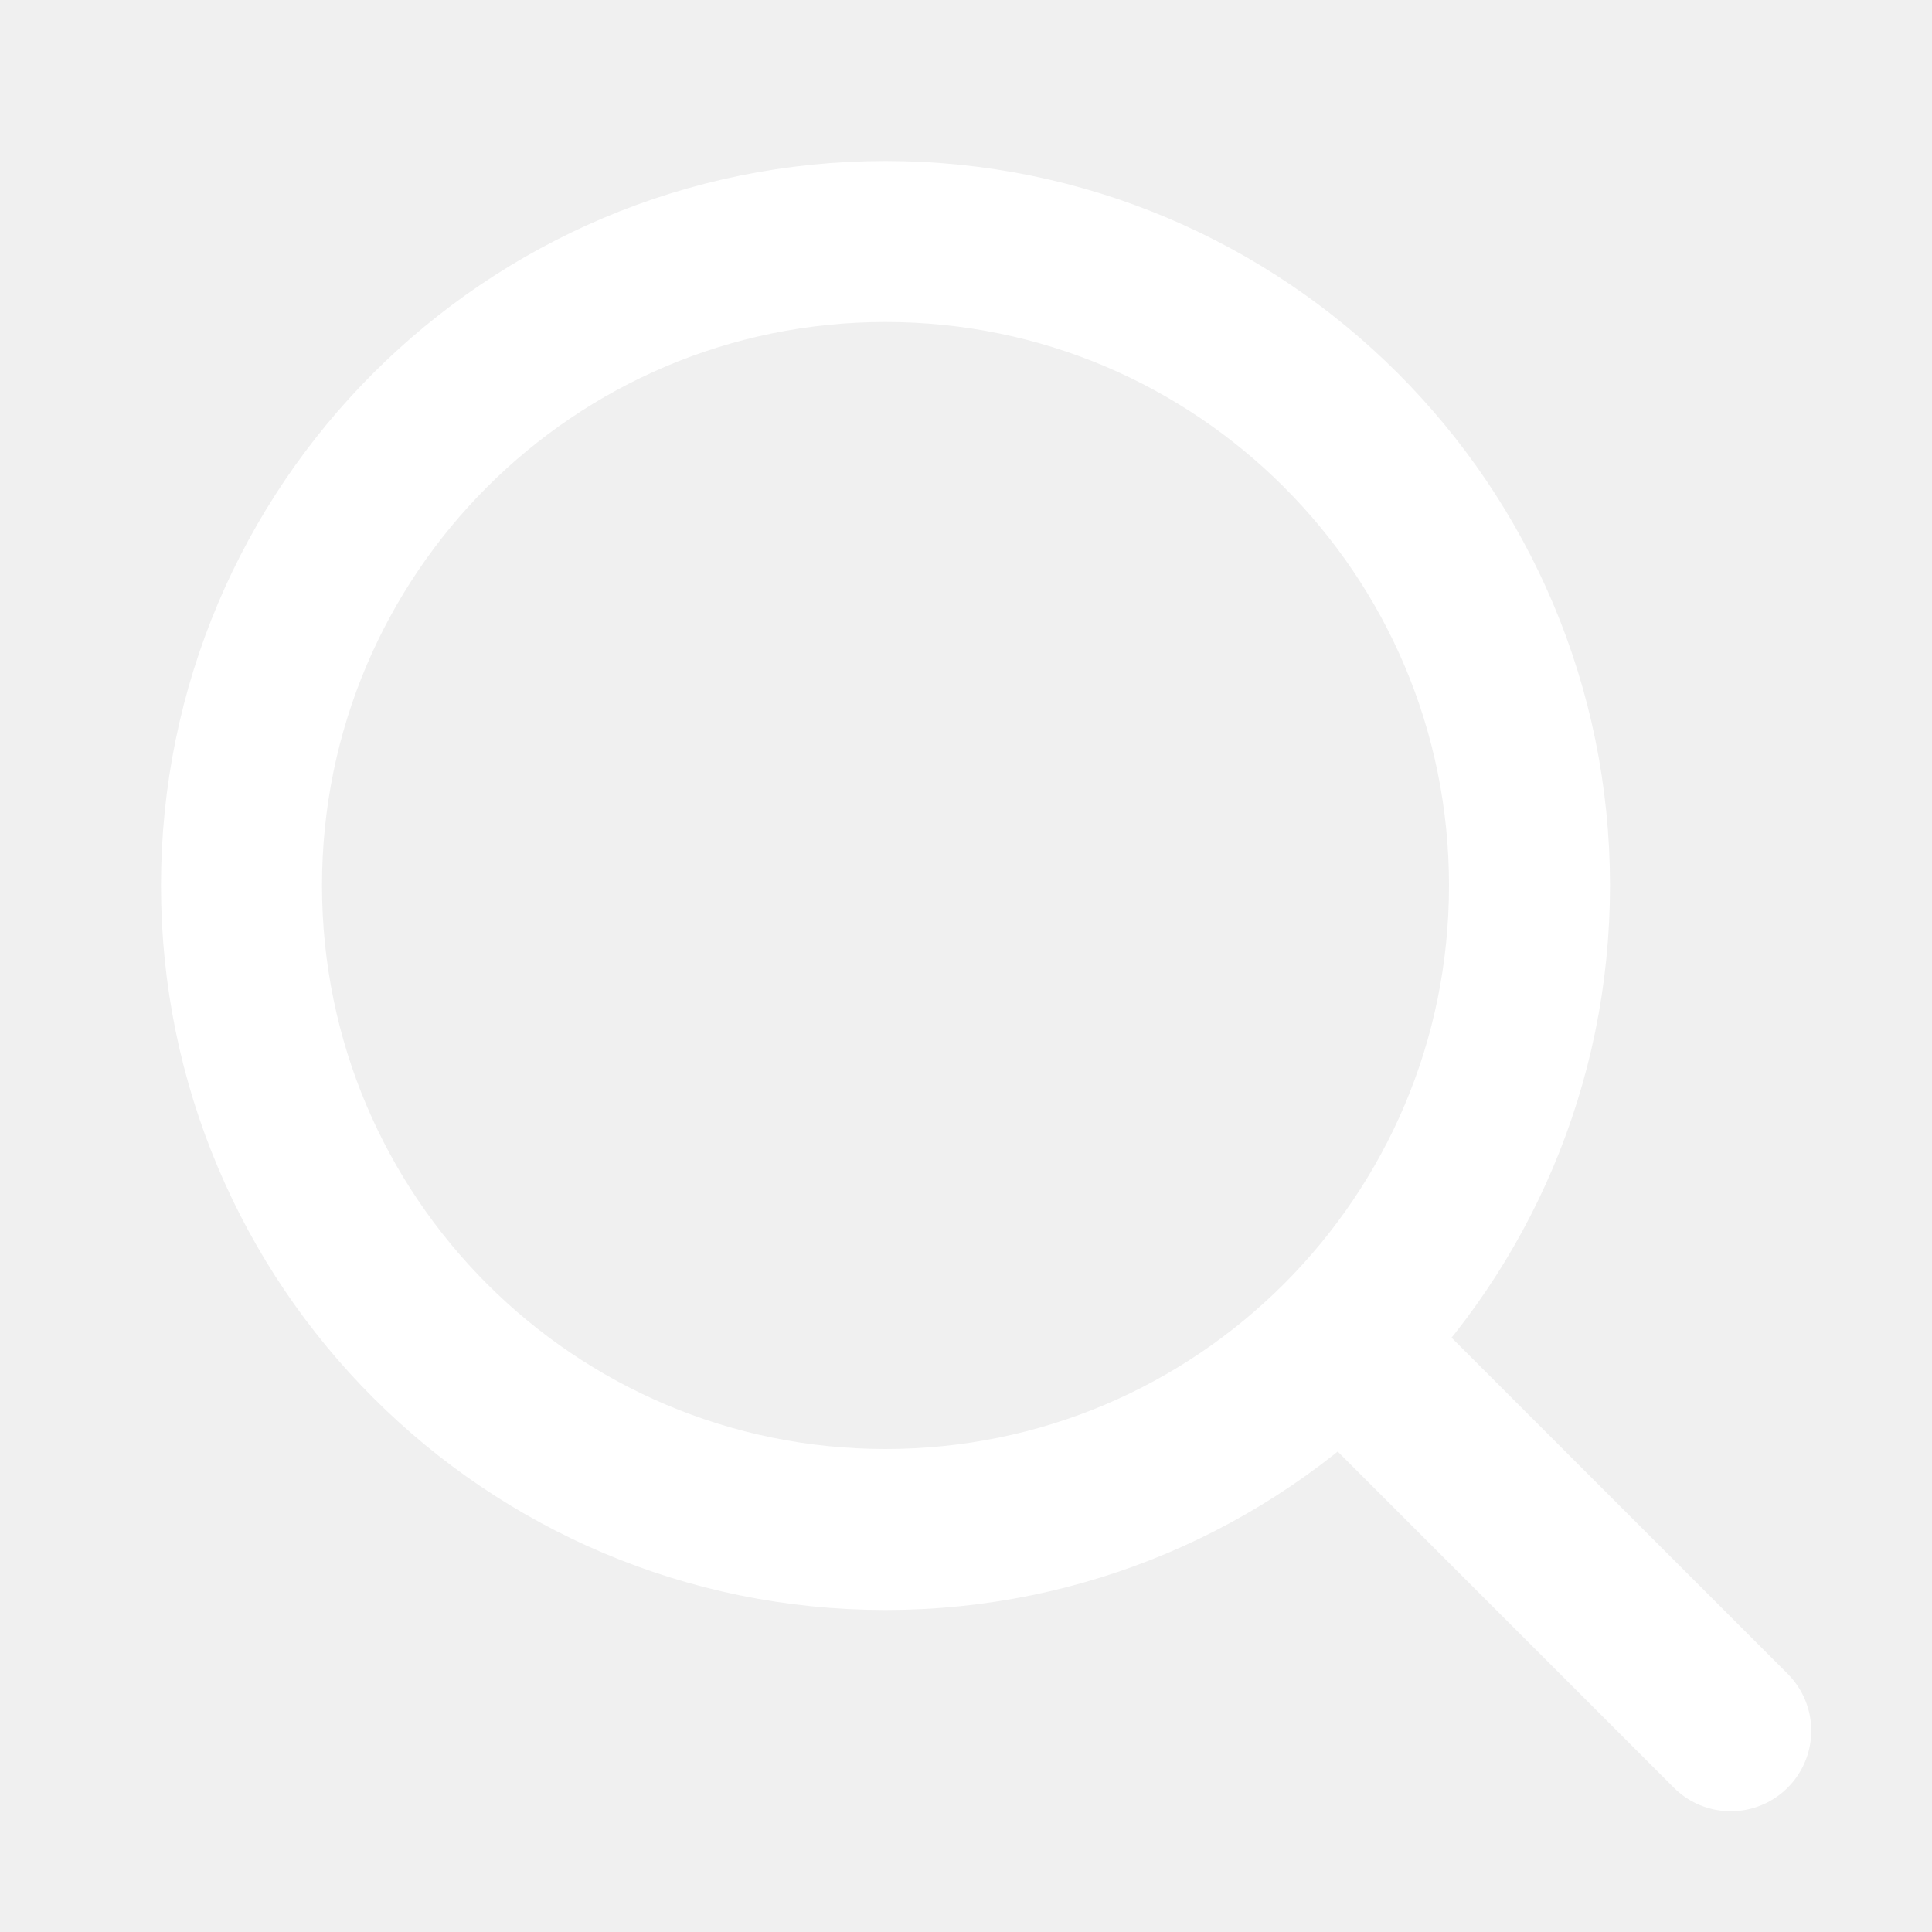
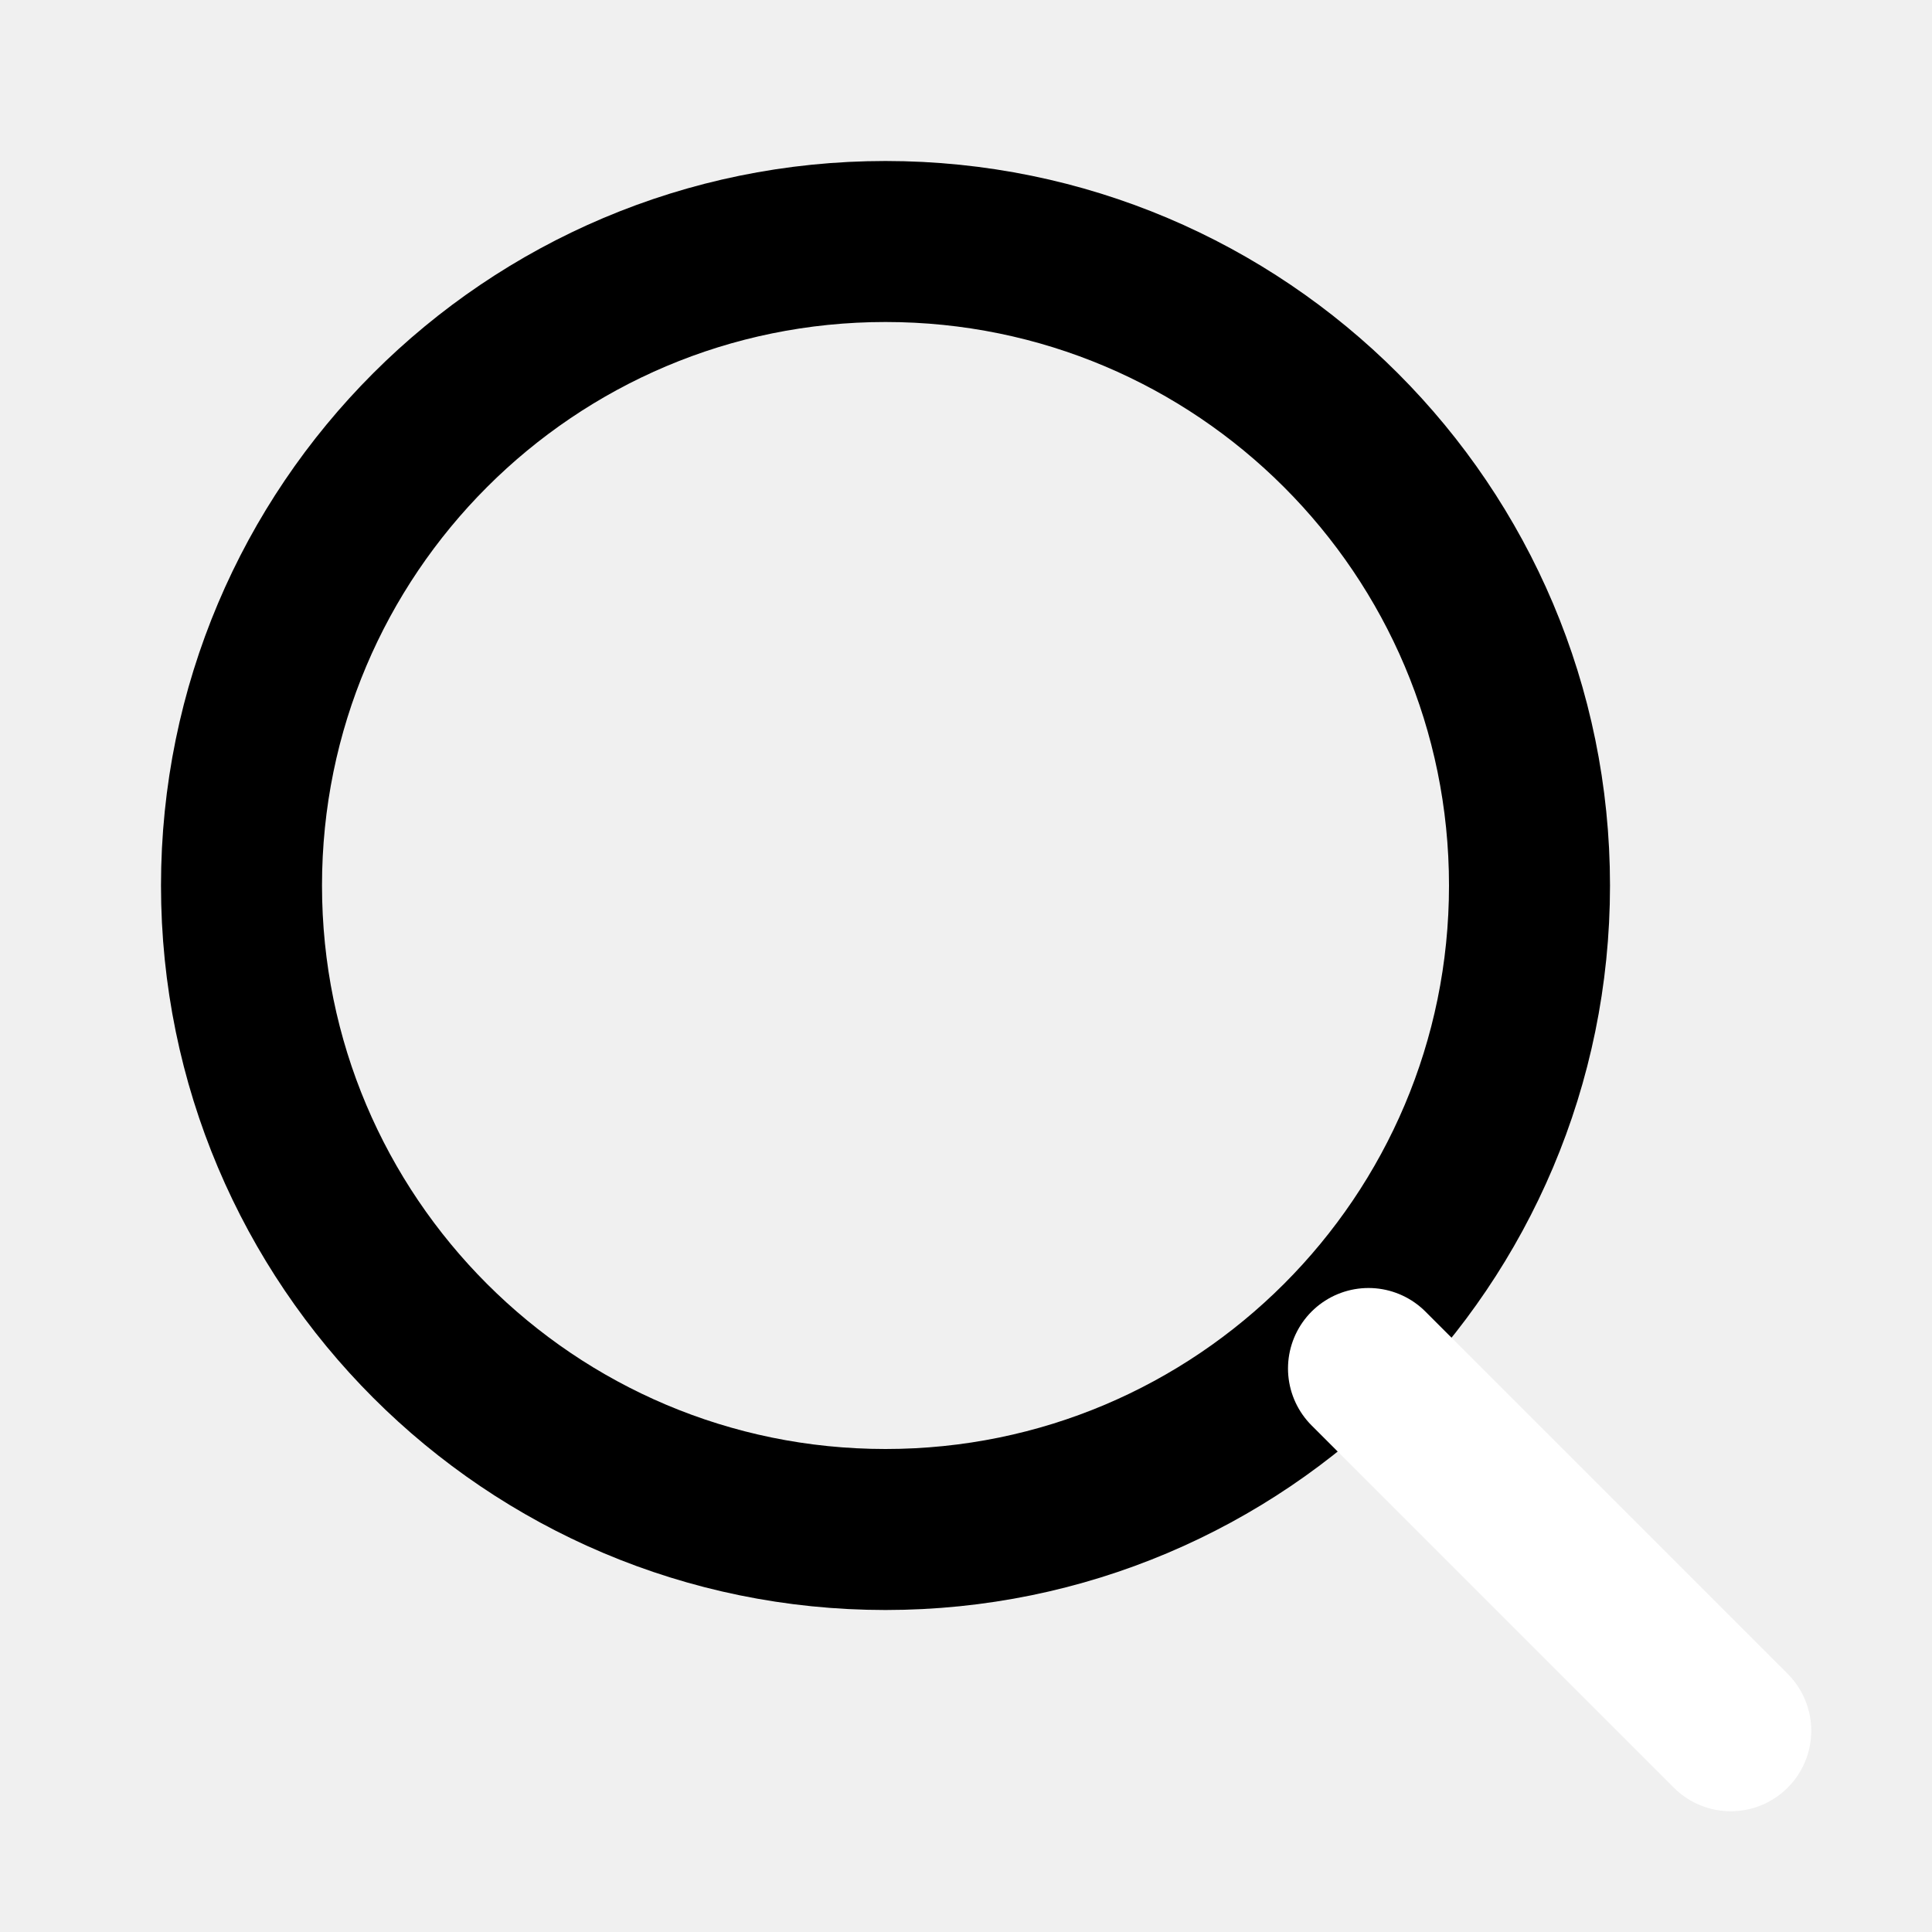
<svg xmlns="http://www.w3.org/2000/svg" width="24" height="24" viewBox="0 0 24 24" fill="none">
-   <path d="M19 11C19 15.418 15.418 19 11 19C6.582 19 3 15.418 3 11C3 6.582 6.582 3 11 3C15.418 3 19 6.582 19 11Z" stroke="white" stroke-width="2" />
+   <path d="M19 11C19 15.418 15.418 19 11 19C6.582 19 3 15.418 3 11C3 6.582 6.582 3 11 3C15.418 3 19 6.582 19 11Z" stroke="currentColor" stroke-width="2" />
  <path d="M21.5 21.5L17 17" stroke="white" stroke-width="2" stroke-linecap="round" />
</svg>
